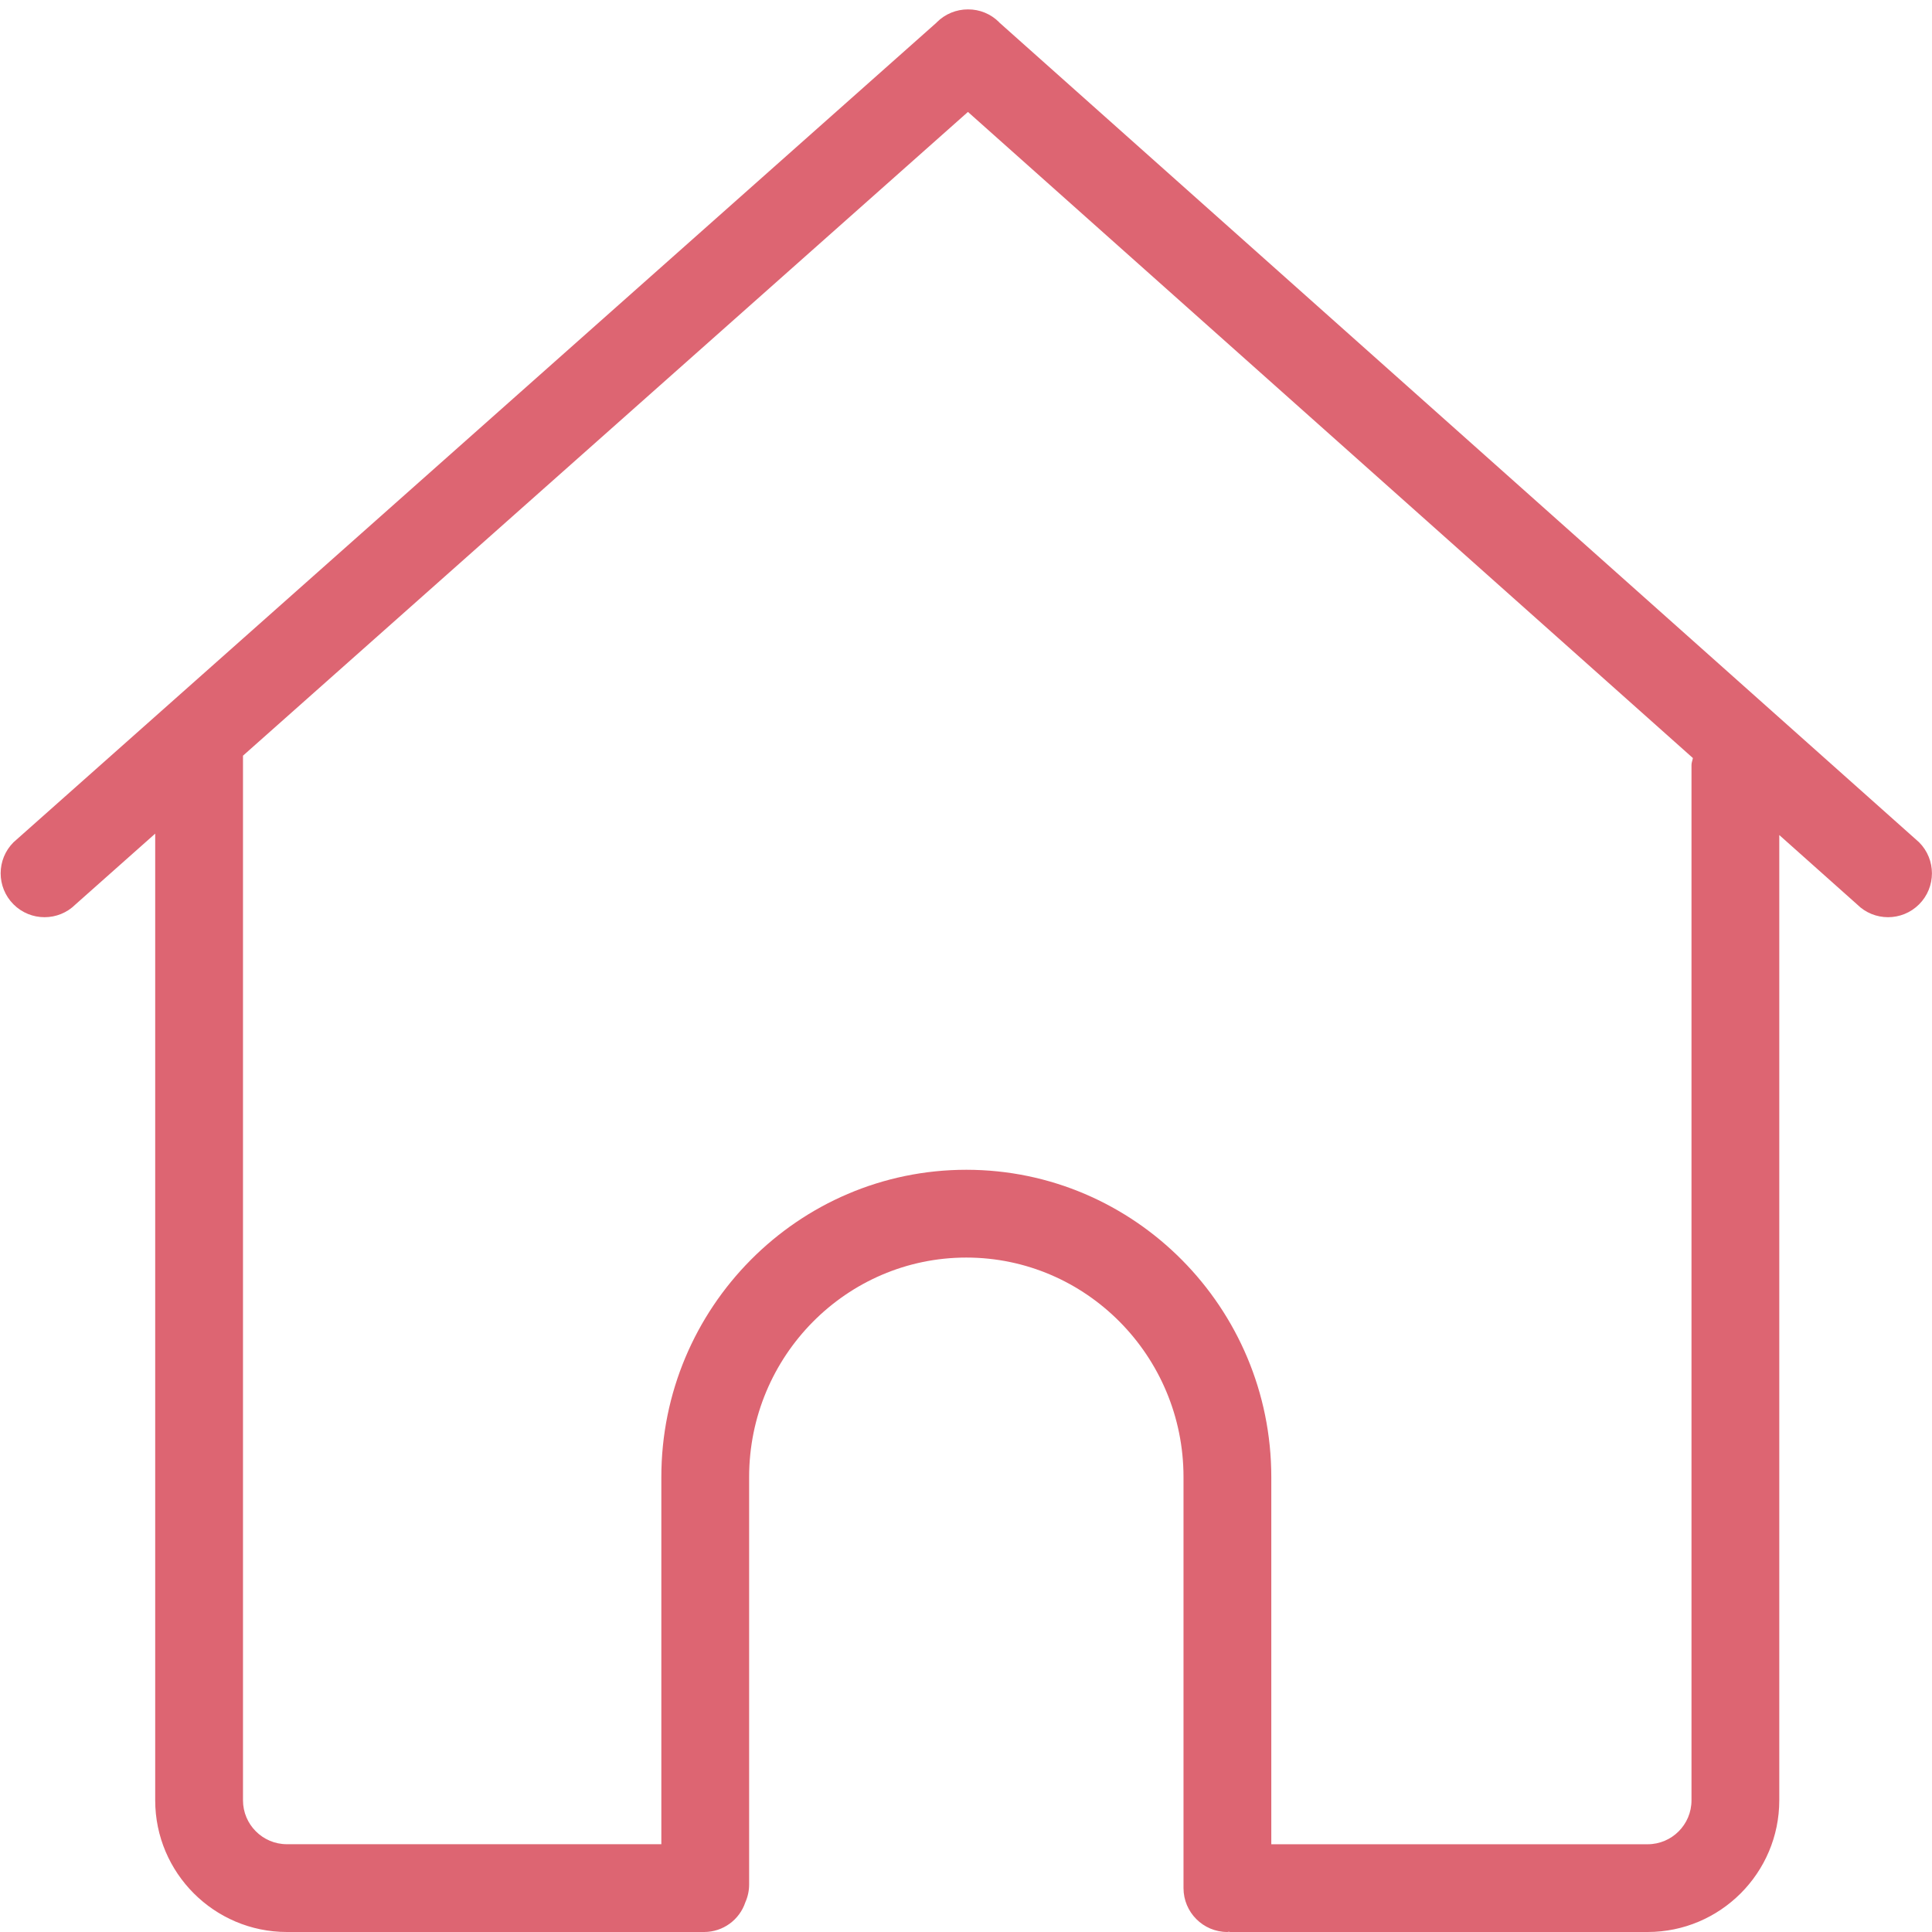
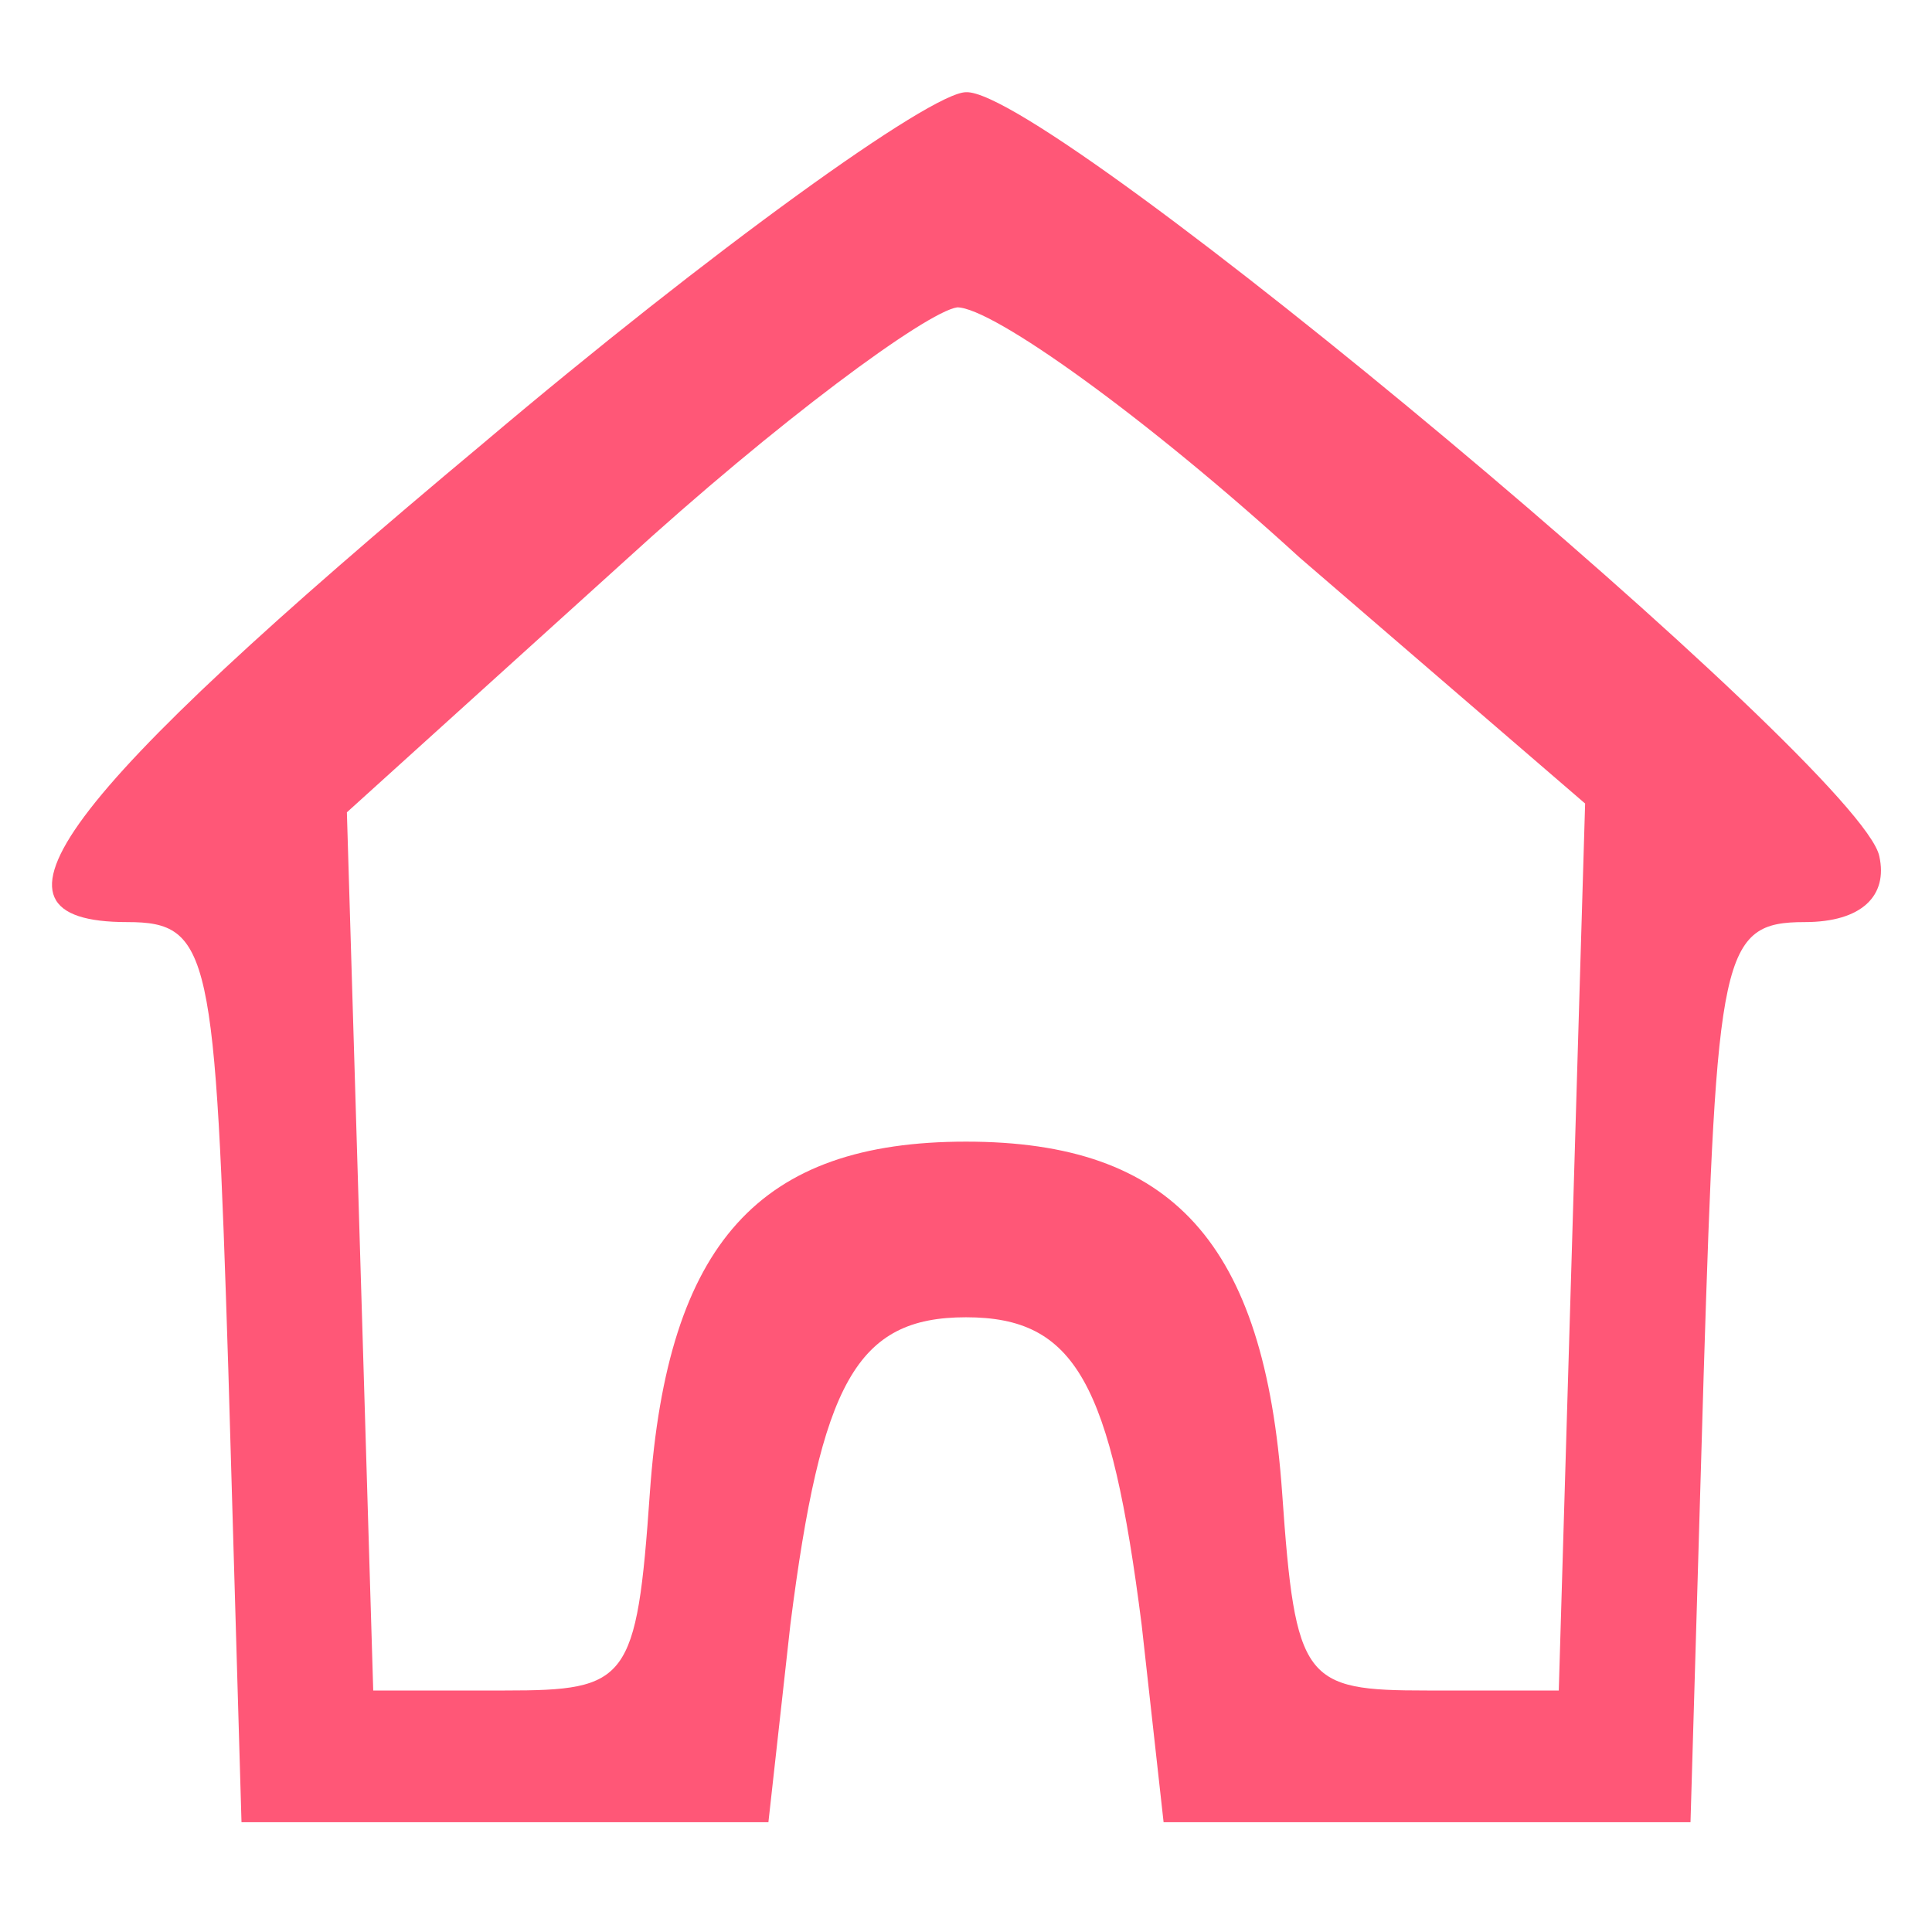
- <svg xmlns="http://www.w3.org/2000/svg" t="1583640446694" class="icon" viewBox="0 0 1024 1024" version="1.1" p-id="4326" width="200" height="200">
-   <defs>
-     <style type="text/css" />
-   </defs>
-   <path d="M1017.155 446.428L529.688 11.958c-0.07-0.047-0.07-0.14-0.14-0.186a23.032 23.032 0 0 0-16.495-6.793 23.265 23.265 0 0 0-16.495 6.793c-0.047 0.047-0.07 0.14-0.14 0.186L7.161 446.428a23.242 23.242 0 1 0 32.896 32.896l42.202-37.48v512.361c0 38.48 31.314 69.794 69.794 69.794h221.248a23.032 23.032 0 0 0 21.753-15.774 23.102 23.102 0 0 0 2.001-9.306V782.86c0-64.141 51.648-116.324 115.114-116.324s115.114 52.183 115.114 116.324v217.875a23.265 23.265 0 0 0 23.265 23.265c0.256 0 0.489-0.14 0.721-0.14s0.489 0.14 0.721 0.14h221.271c38.48 0 69.794-31.314 69.794-69.794V442.589l41.202 36.735a23.242 23.242 0 1 0 32.896-32.896z m-120.628 507.801a23.265 23.265 0 0 1-23.265 23.265h-199.449V782.86c0-89.779-72.516-162.854-161.644-162.854-89.127 0-161.644 73.075-161.644 162.854v194.61H152.054c-12.819 0-23.265-10.423-23.265-23.265V400.527L513.031 59.325l384.241 342.458c-0.209 1.233-0.744 2.373-0.744 3.653v548.793z" p-id="4327" fill="#dd6572" />
+ <svg xmlns="http://www.w3.org/2000/svg" version="1.0" width="44pt" height="44pt" viewBox="0 0 44 44" preserveAspectRatio="xMidYMid meet">
+   <g transform="translate(0,44) scale(0.1,-0.1)" fill="#ff5777" stroke="none">
+     <path d="M110 339 c-97 -81 -118 -109 -81 -109 19 0 20 -7 23 -102 l3 -103 60 0 60 0 5 45 c7 55 15 70 40 70 25 0 33 -15 40 -70 l5 -45 60 0 60 0 3 102 c3 96 4 103 23 103 13 0 19 6 17 15 -4 20 -189 175 -208 174 -8 0 -58 -36 -110 -80z m186 -26 l65 -56 -3 -101 -3 -101 -30 0 c-28 0 -30 2 -33 45 -4 57 -25 80 -72 80 -47 0 -68 -23 -72 -80 -3 -43 -5 -45 -33 -45 l-30 0 -3 100 -3 100 63 57 c35 32 69 57 76 58 8 0 43 -25 78 -57z" />
+   </g>
</svg>
